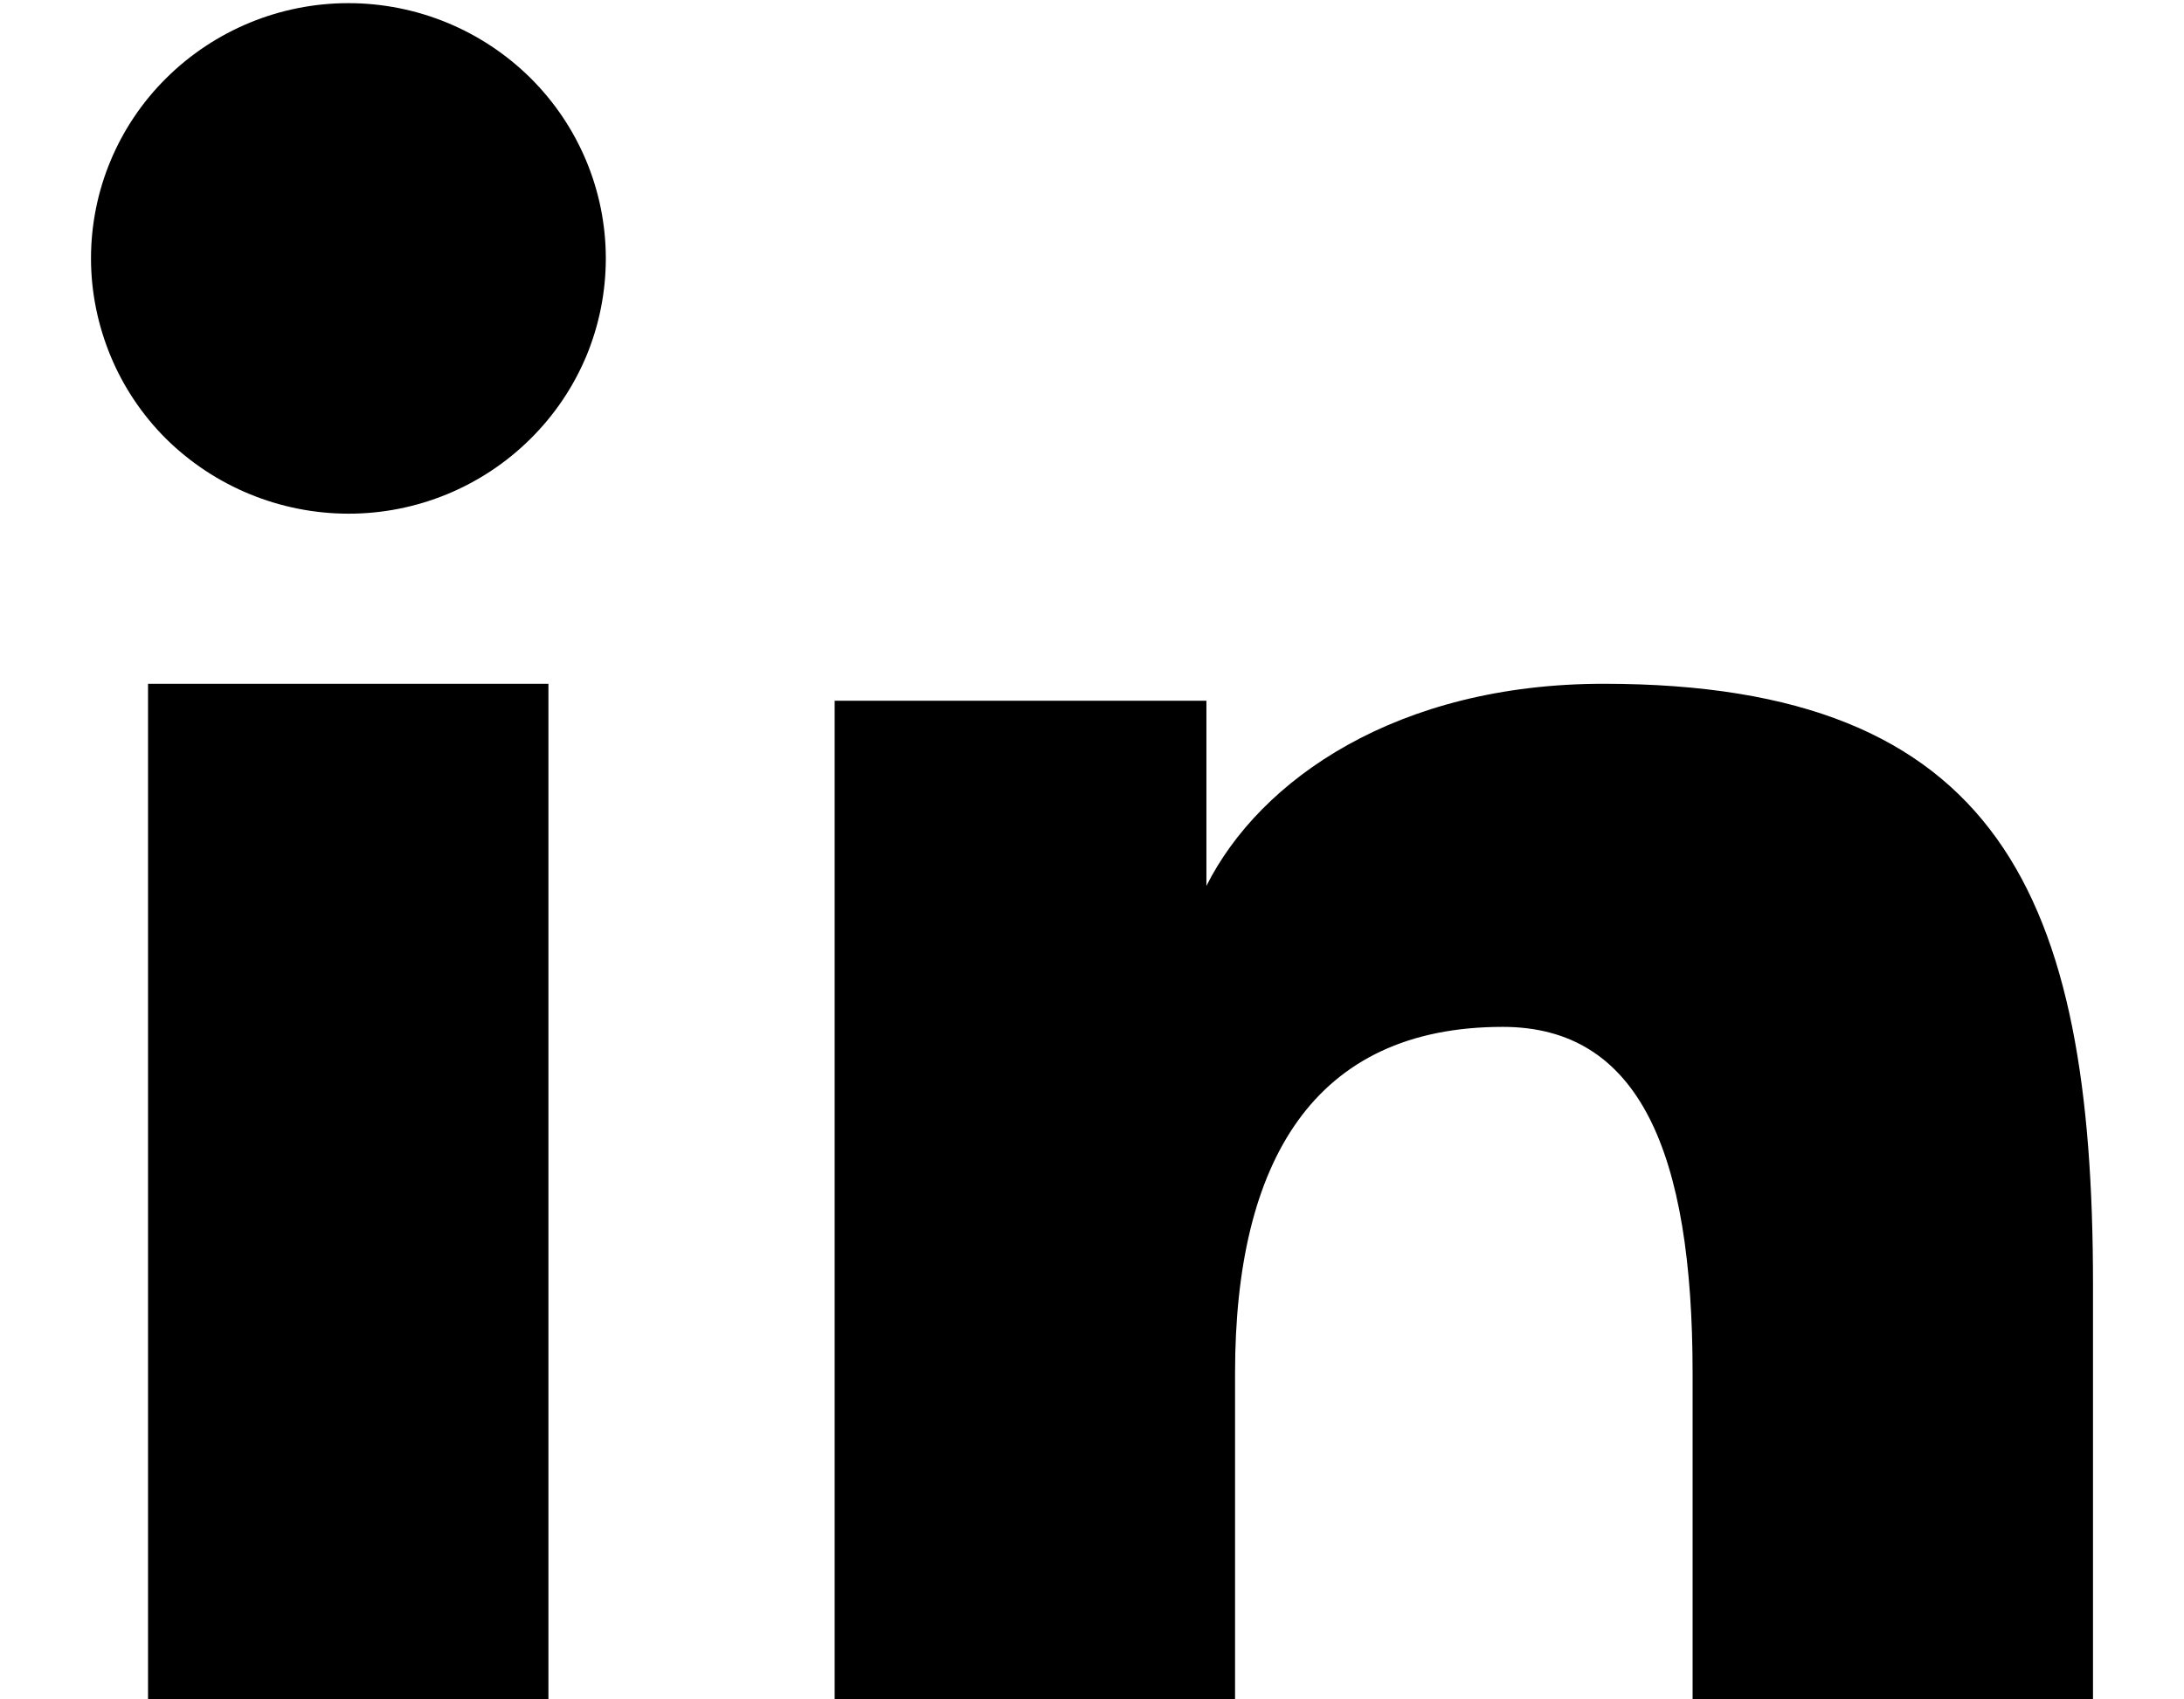
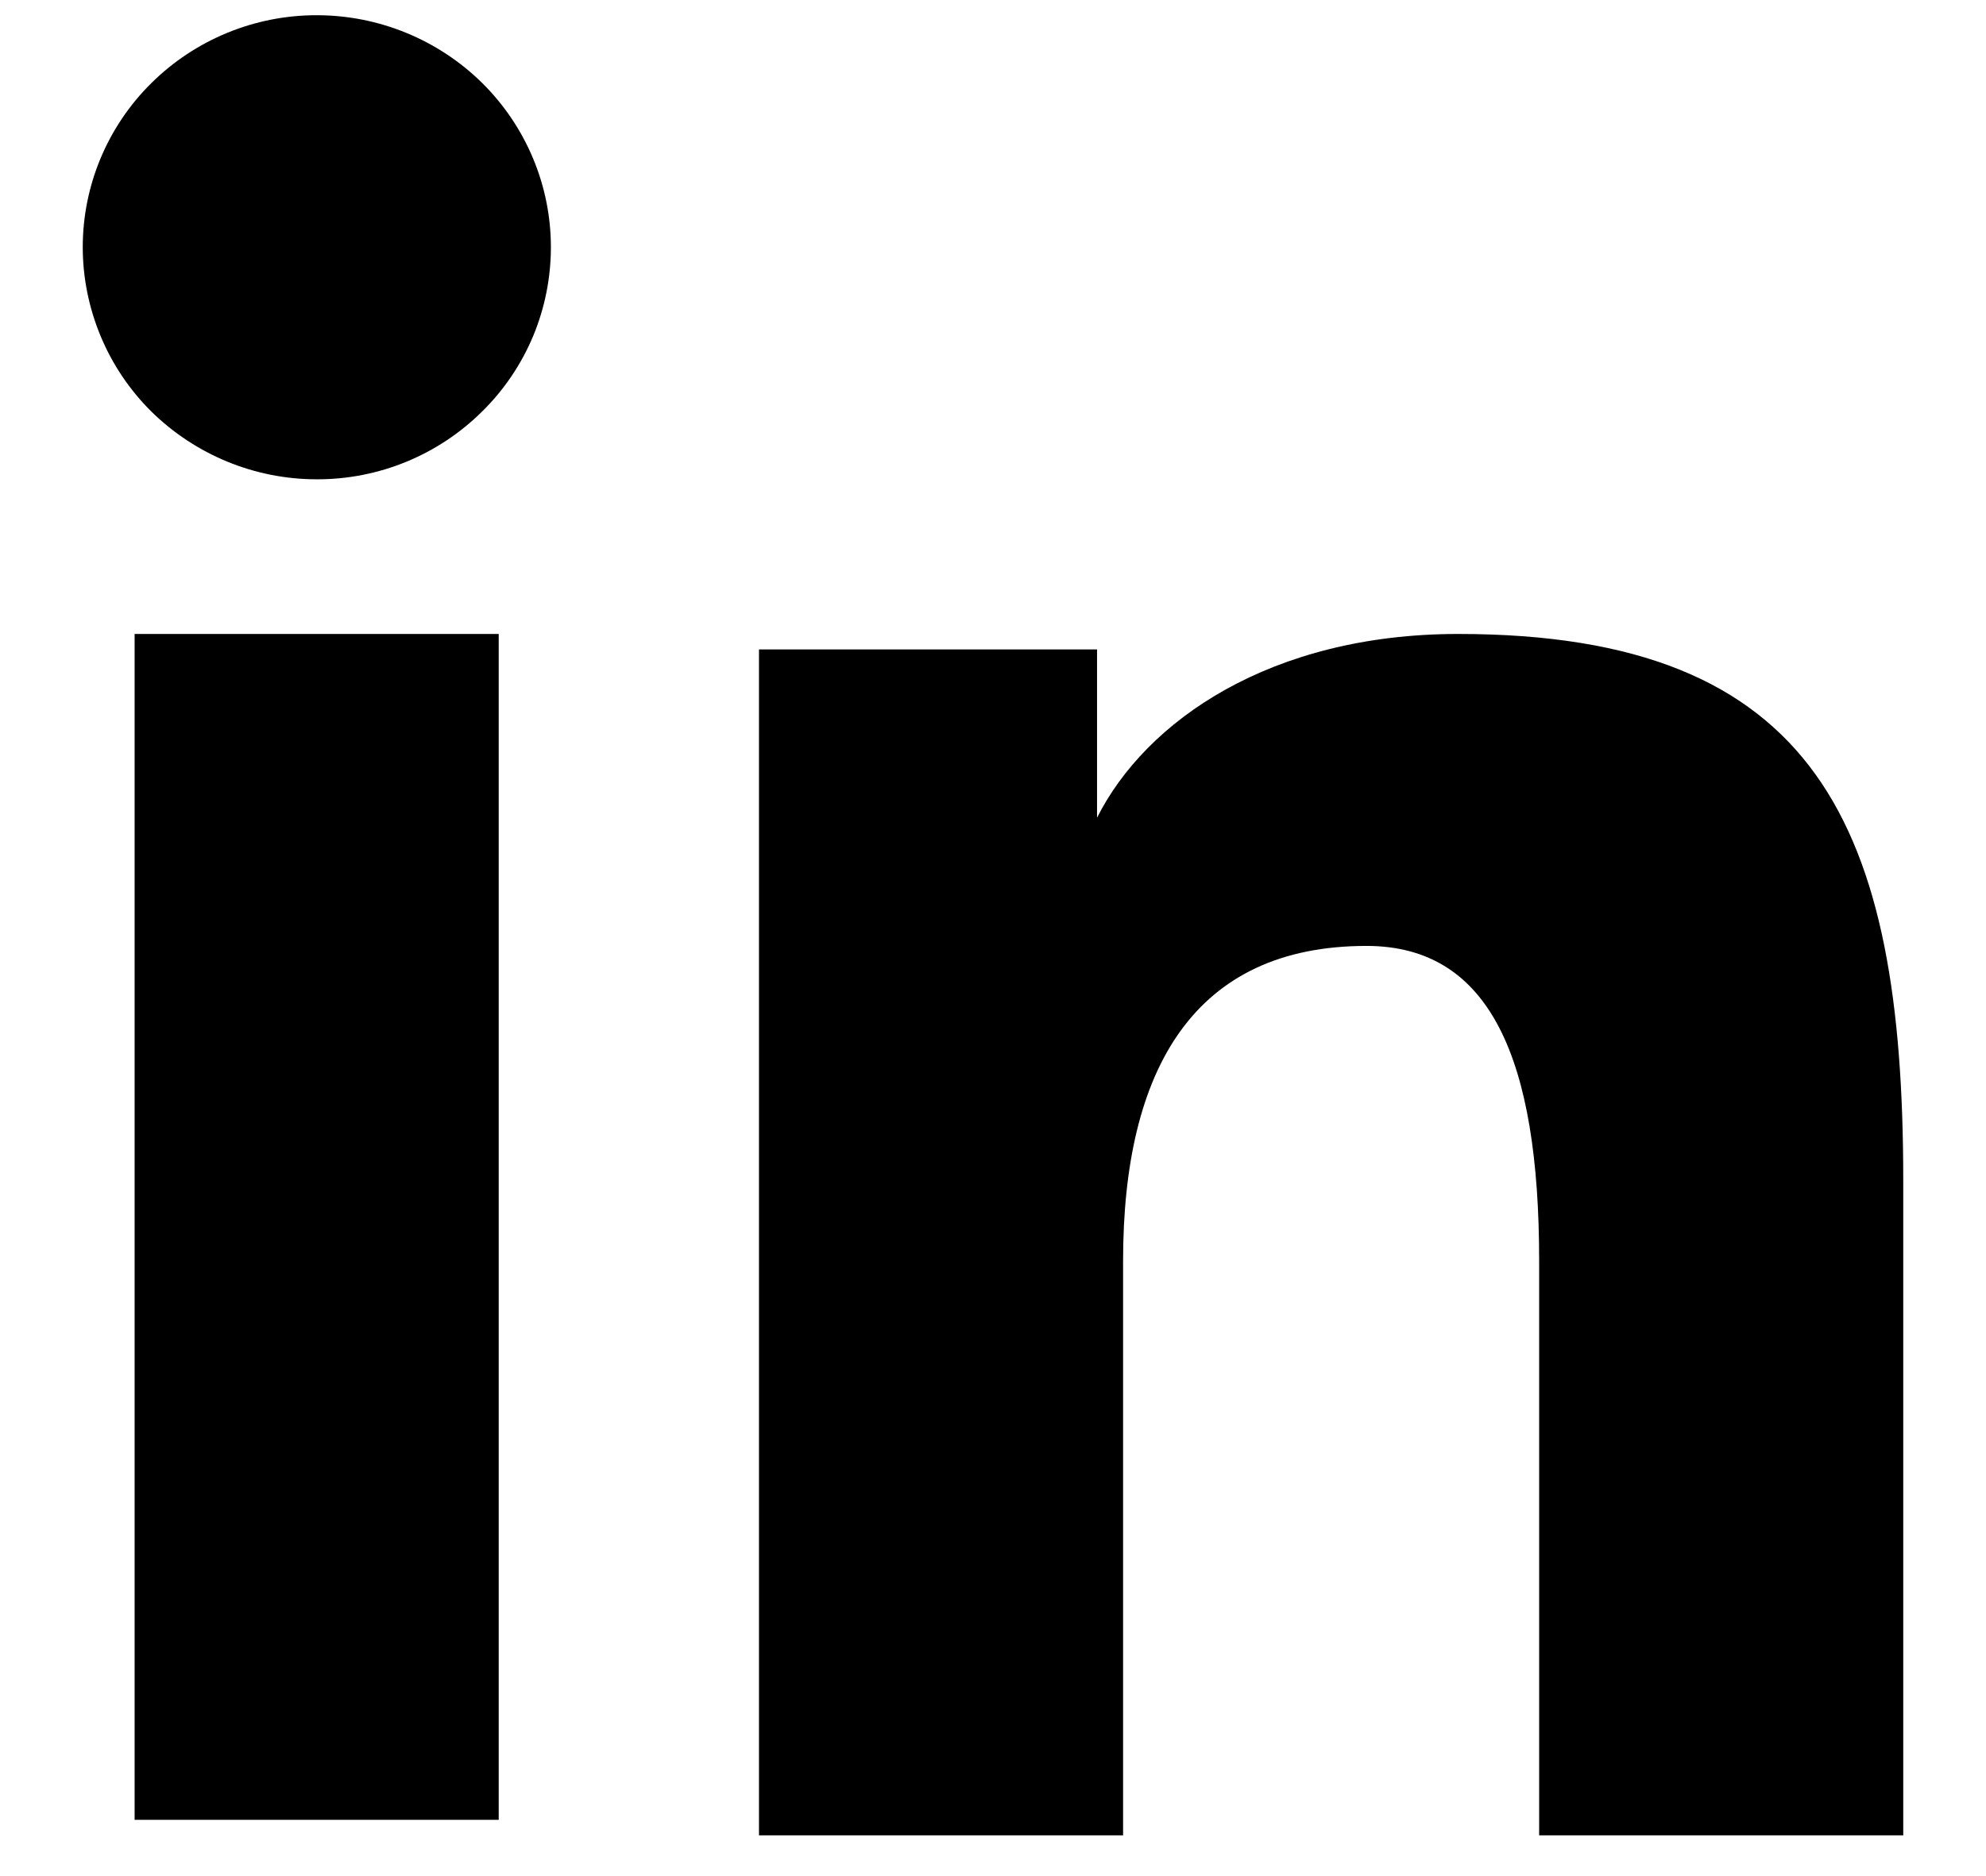
- <svg xmlns="http://www.w3.org/2000/svg" width="18" height="14" viewBox="0 0 18 14" fill="none">
-   <path fill-rule="evenodd" clip-rule="evenodd" d="M6.879 5.776H9.943V7.302C10.384 6.424 11.516 5.636 13.217 5.636C16.476 5.636 17.25 7.383 17.25 10.589V16.526H13.95V11.319C13.95 9.493 13.509 8.464 12.385 8.464C10.827 8.464 10.179 9.573 10.179 11.318V16.526H6.879V5.776ZM1.22 16.386H4.52V5.636H1.22V16.386ZM4.993 2.13C4.993 2.407 4.938 2.681 4.832 2.936C4.725 3.191 4.569 3.422 4.372 3.617C3.973 4.013 3.433 4.235 2.87 4.234C2.309 4.233 1.77 4.012 1.37 3.618C1.174 3.423 1.018 3.191 0.912 2.936C0.806 2.68 0.75 2.407 0.75 2.13C0.75 1.572 0.973 1.037 1.371 0.643C1.77 0.248 2.309 0.026 2.871 0.026C3.434 0.026 3.973 0.248 4.372 0.643C4.769 1.037 4.993 1.572 4.993 2.13Z" fill="black" />
+ <svg xmlns="http://www.w3.org/2000/svg" width="18" height="17" viewBox="0 0 18 17" fill="none">
+   <path fill-rule="evenodd" clip-rule="evenodd" d="M6.879 5.887H9.943V7.413C10.384 6.536 11.516 5.747 13.217 5.747C16.476 5.747 17.25 7.494 17.25 10.7V16.638H13.95V11.43C13.95 9.605 13.509 8.575 12.385 8.575C10.827 8.575 10.179 9.685 10.179 11.43V16.638H6.879V5.887ZM1.22 16.497H4.52V5.747H1.22V16.497ZM4.993 2.241C4.993 2.518 4.938 2.792 4.832 3.047C4.725 3.302 4.569 3.534 4.372 3.728C3.973 4.125 3.433 4.347 2.87 4.345C2.309 4.345 1.77 4.123 1.37 3.729C1.174 3.534 1.018 3.302 0.912 3.047C0.806 2.792 0.75 2.518 0.75 2.241C0.75 1.683 0.973 1.148 1.371 0.754C1.77 0.359 2.309 0.137 2.871 0.138C3.434 0.138 3.973 0.36 4.372 0.754C4.769 1.148 4.993 1.683 4.993 2.241Z" fill="black" />
</svg>
